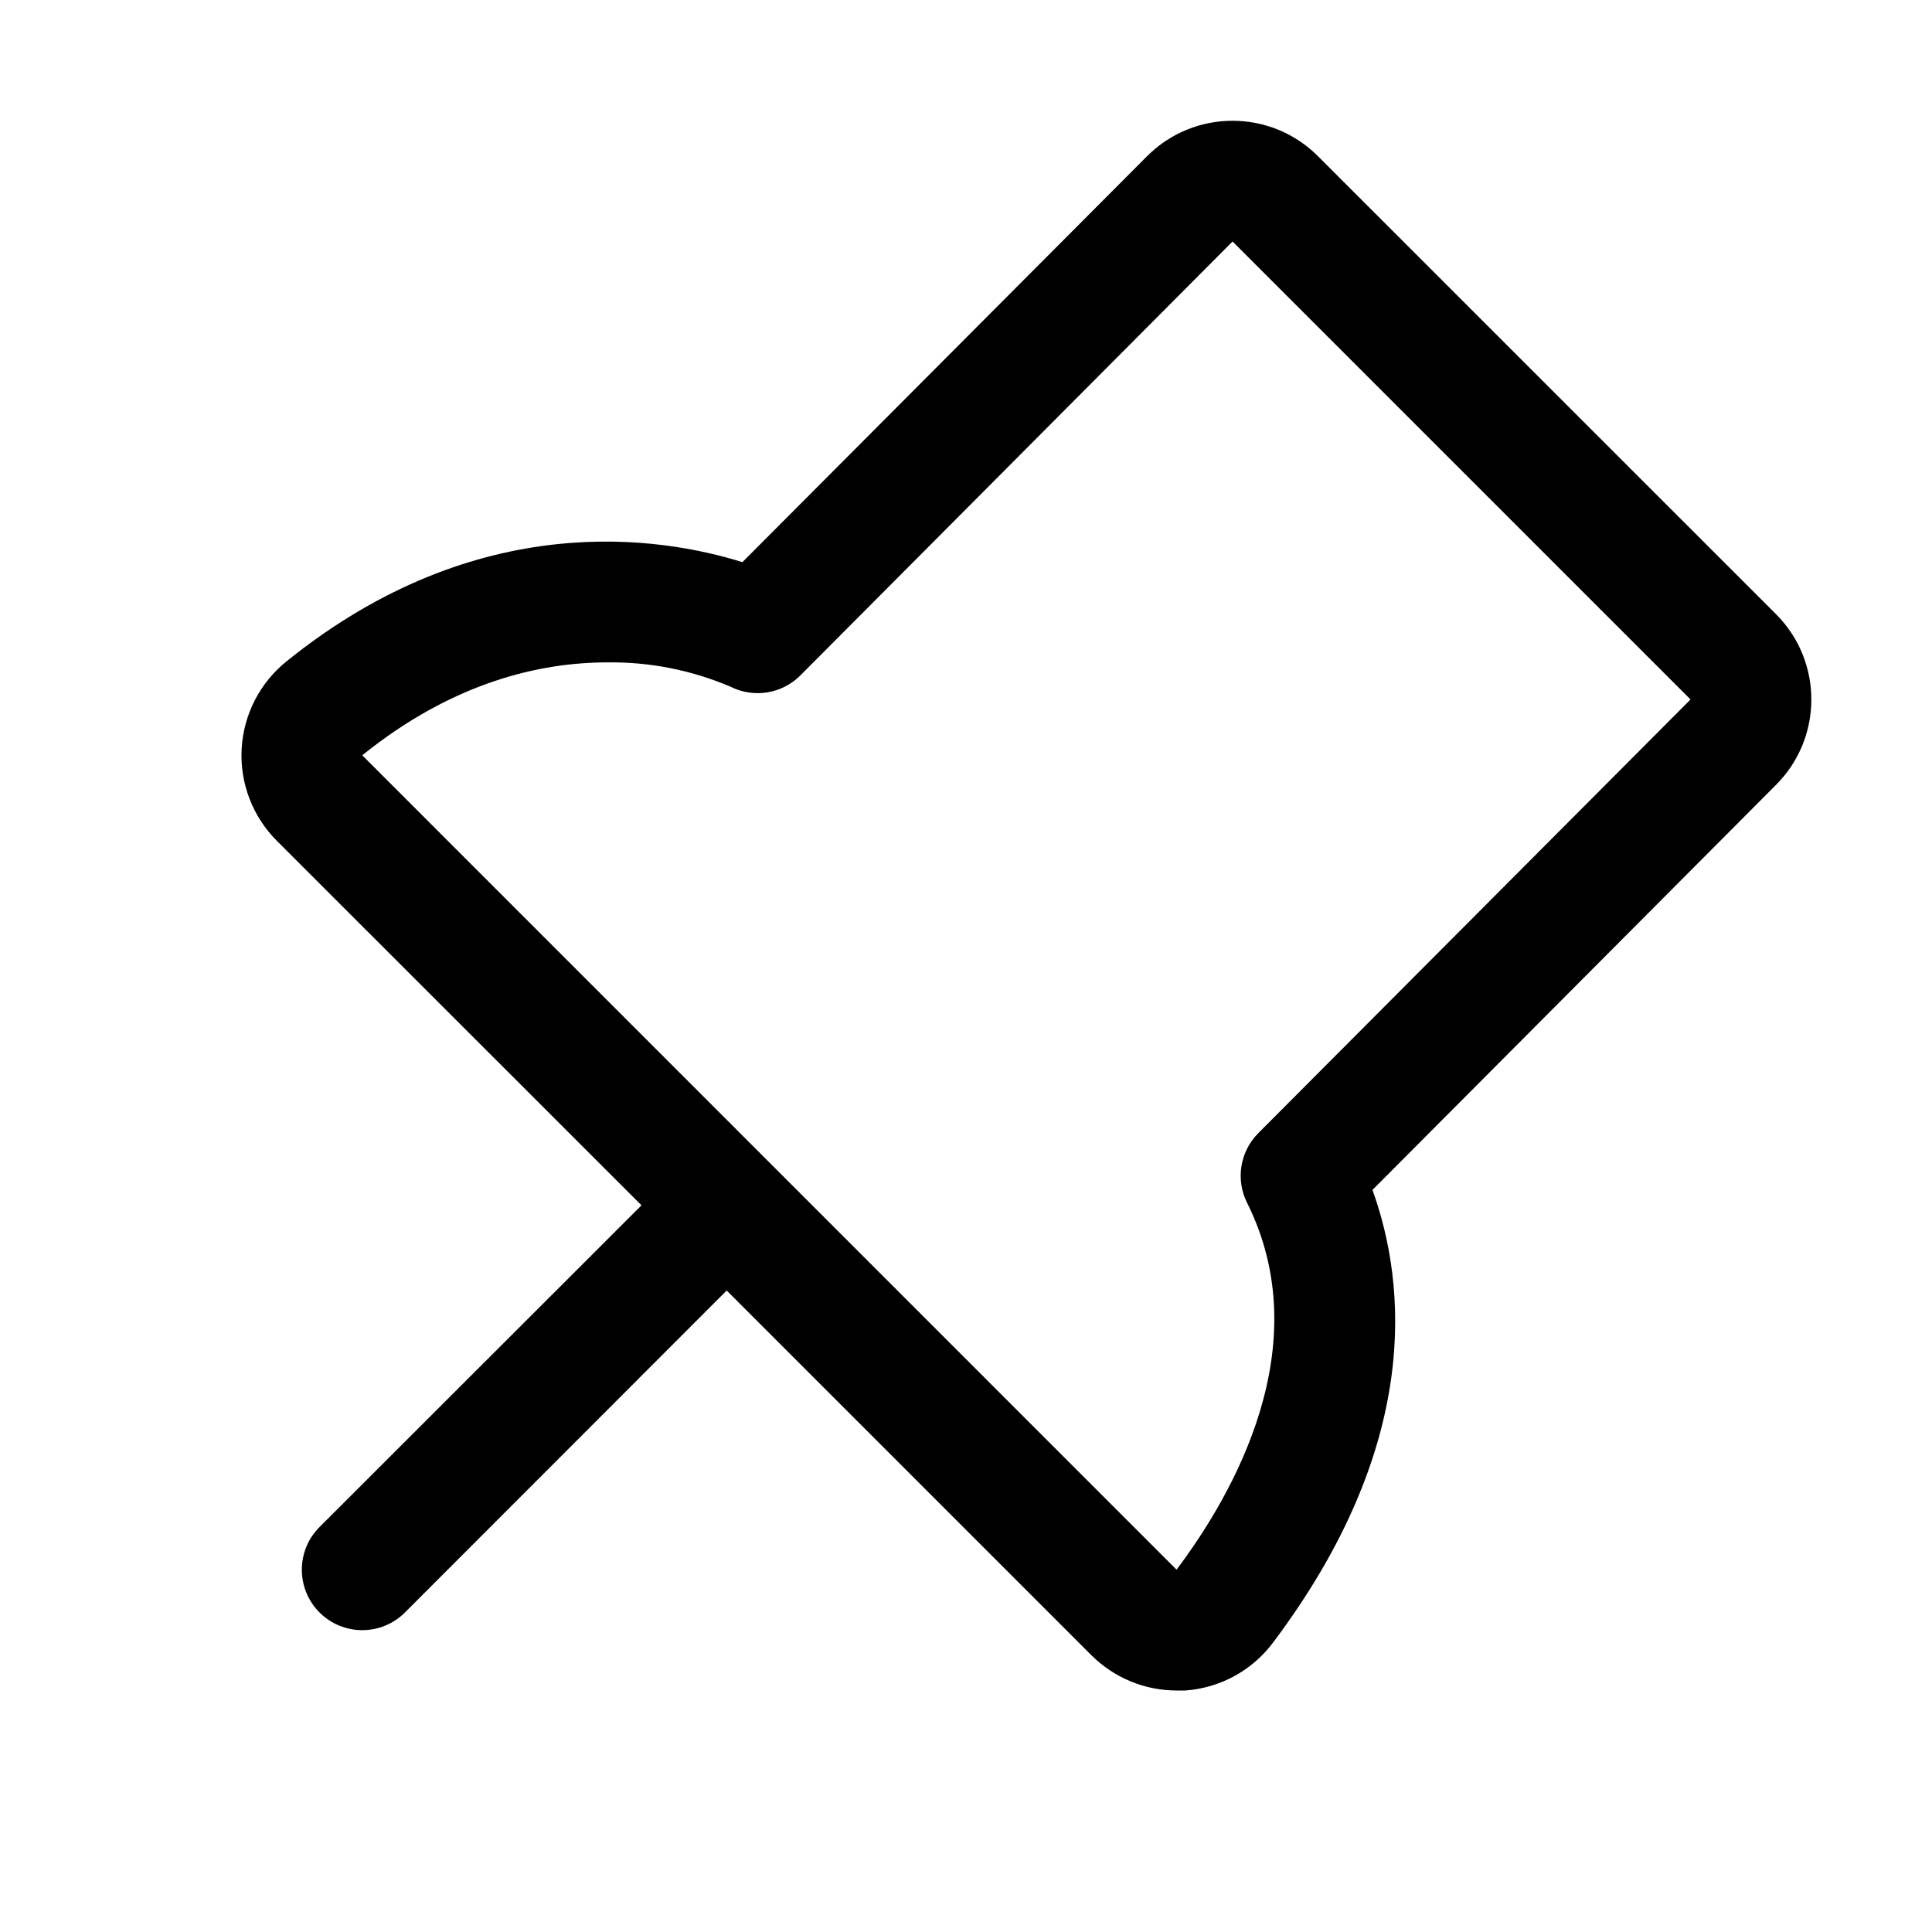
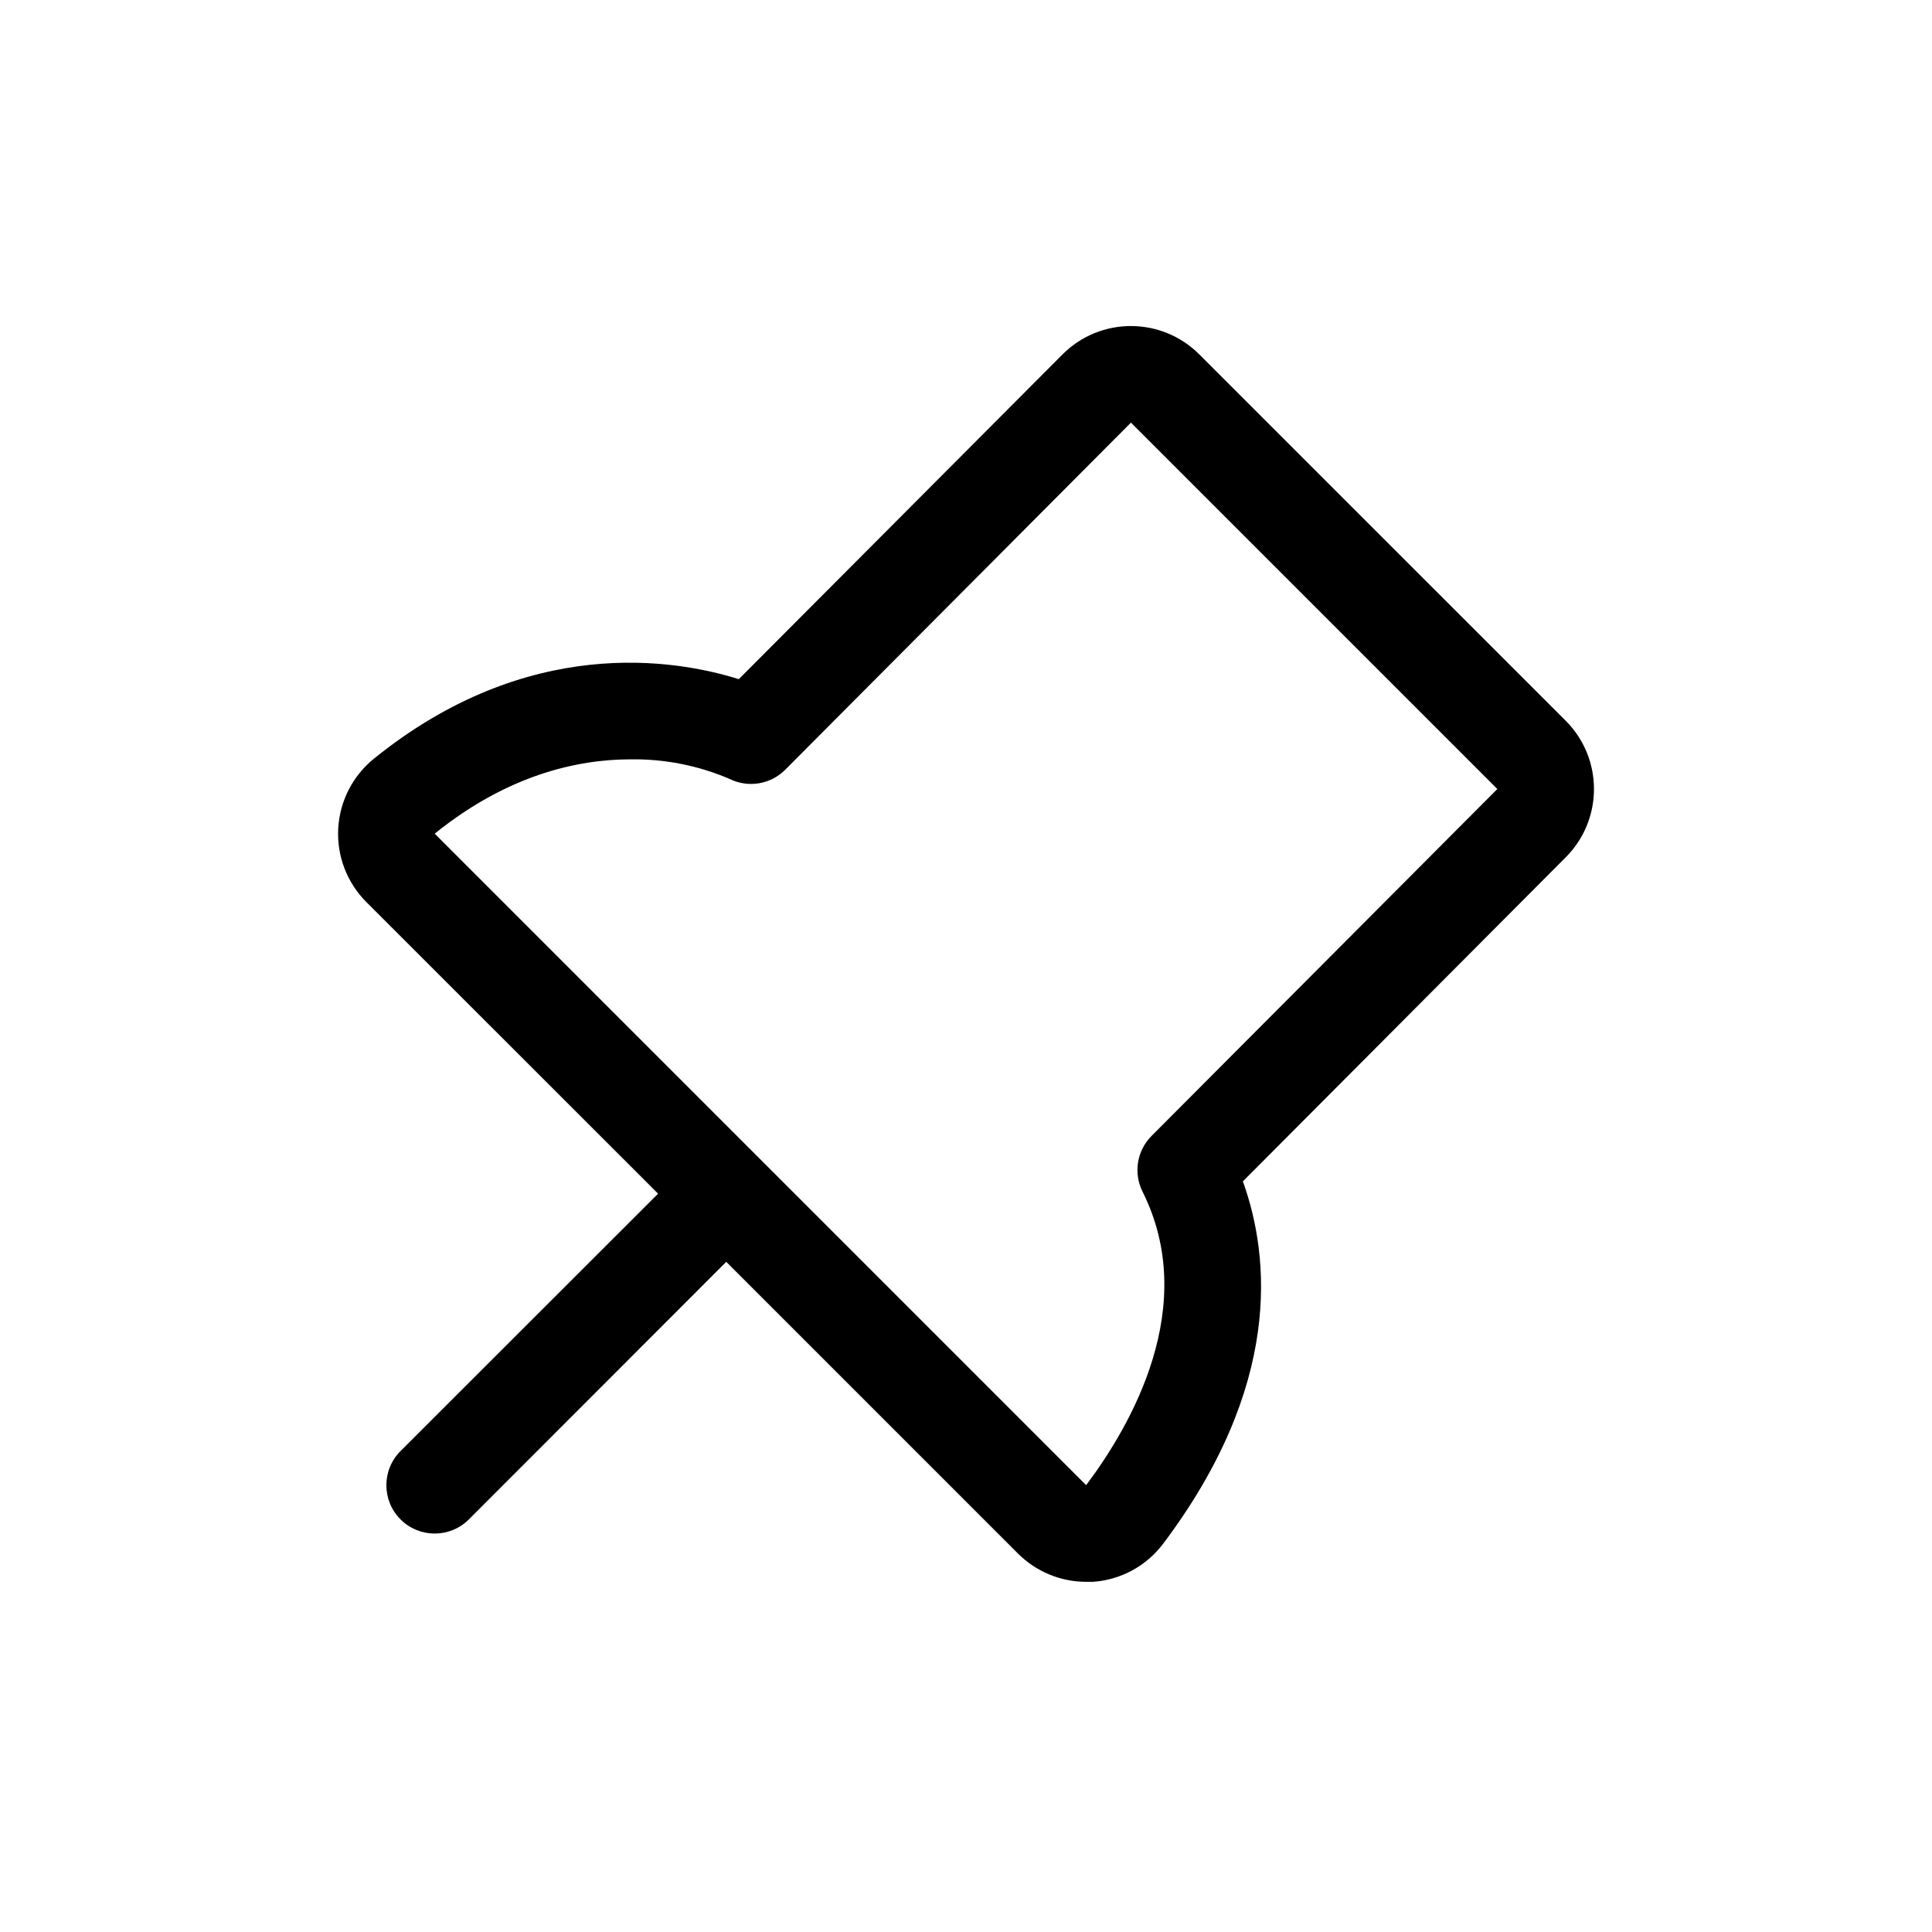
- <svg xmlns="http://www.w3.org/2000/svg" width="32" height="32" fill="#000000" viewBox="0 0 256 256">
+ <svg xmlns="http://www.w3.org/2000/svg" width="32" height="32" fill="#000000" viewBox="-24 -38 320 320">
  <path d="M235.32,81.37,174.63,20.69a16,16,0,0,0-22.63,0L98.37,74.49c-10.66-3.34-35-7.37-60.4,13.14a16,16,0,0,0-1.29,23.78L85,159.71,42.34,202.34a8,8,0,0,0,11.32,11.32L96.29,171l48.29,48.29A16,16,0,0,0,155.9,224c.38,0,.75,0,1.13,0a15.93,15.93,0,0,0,11.64-6.33c19.64-26.1,17.75-47.32,13.19-60L235.33,104A16,16,0,0,0,235.32,81.37ZM224,92.69h0l-57.27,57.46a8,8,0,0,0-1.49,9.22c9.46,18.93-1.8,38.59-9.34,48.62L48,100.08c12.08-9.74,23.64-12.31,32.48-12.31A40.13,40.13,0,0,1,96.81,91a8,8,0,0,0,9.25-1.51L163.32,32,224,92.68Z" />
</svg>
